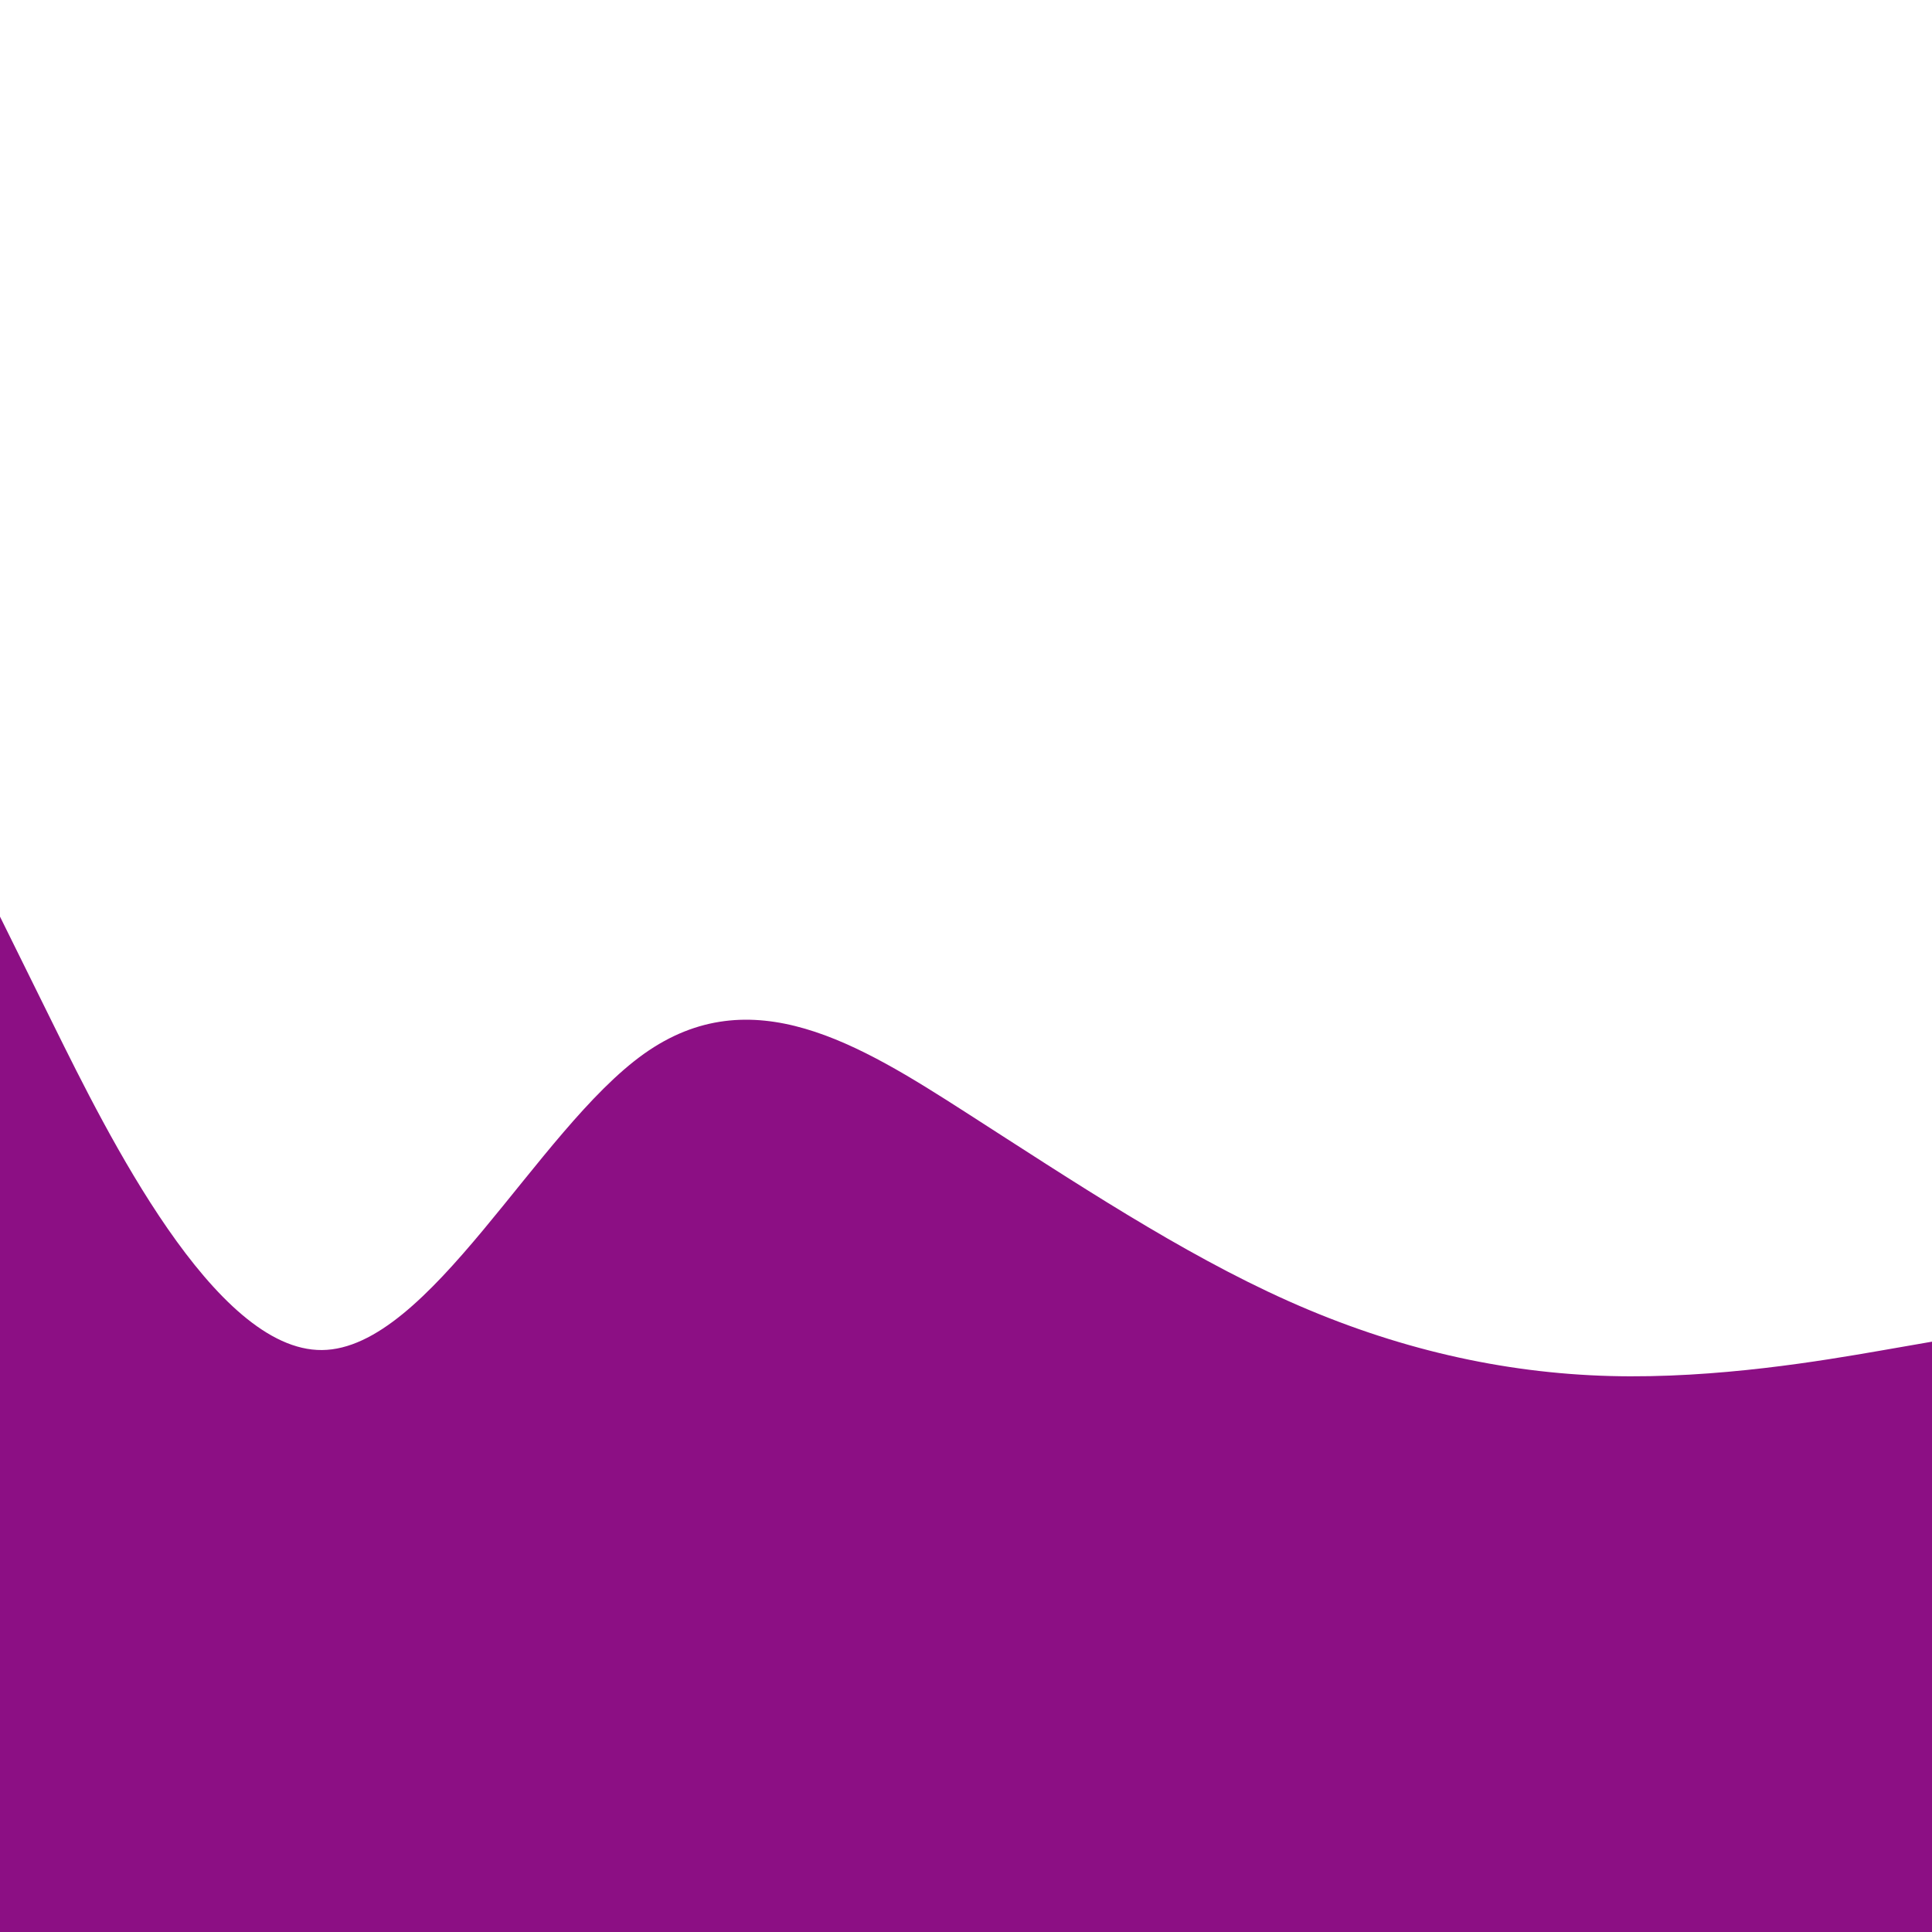
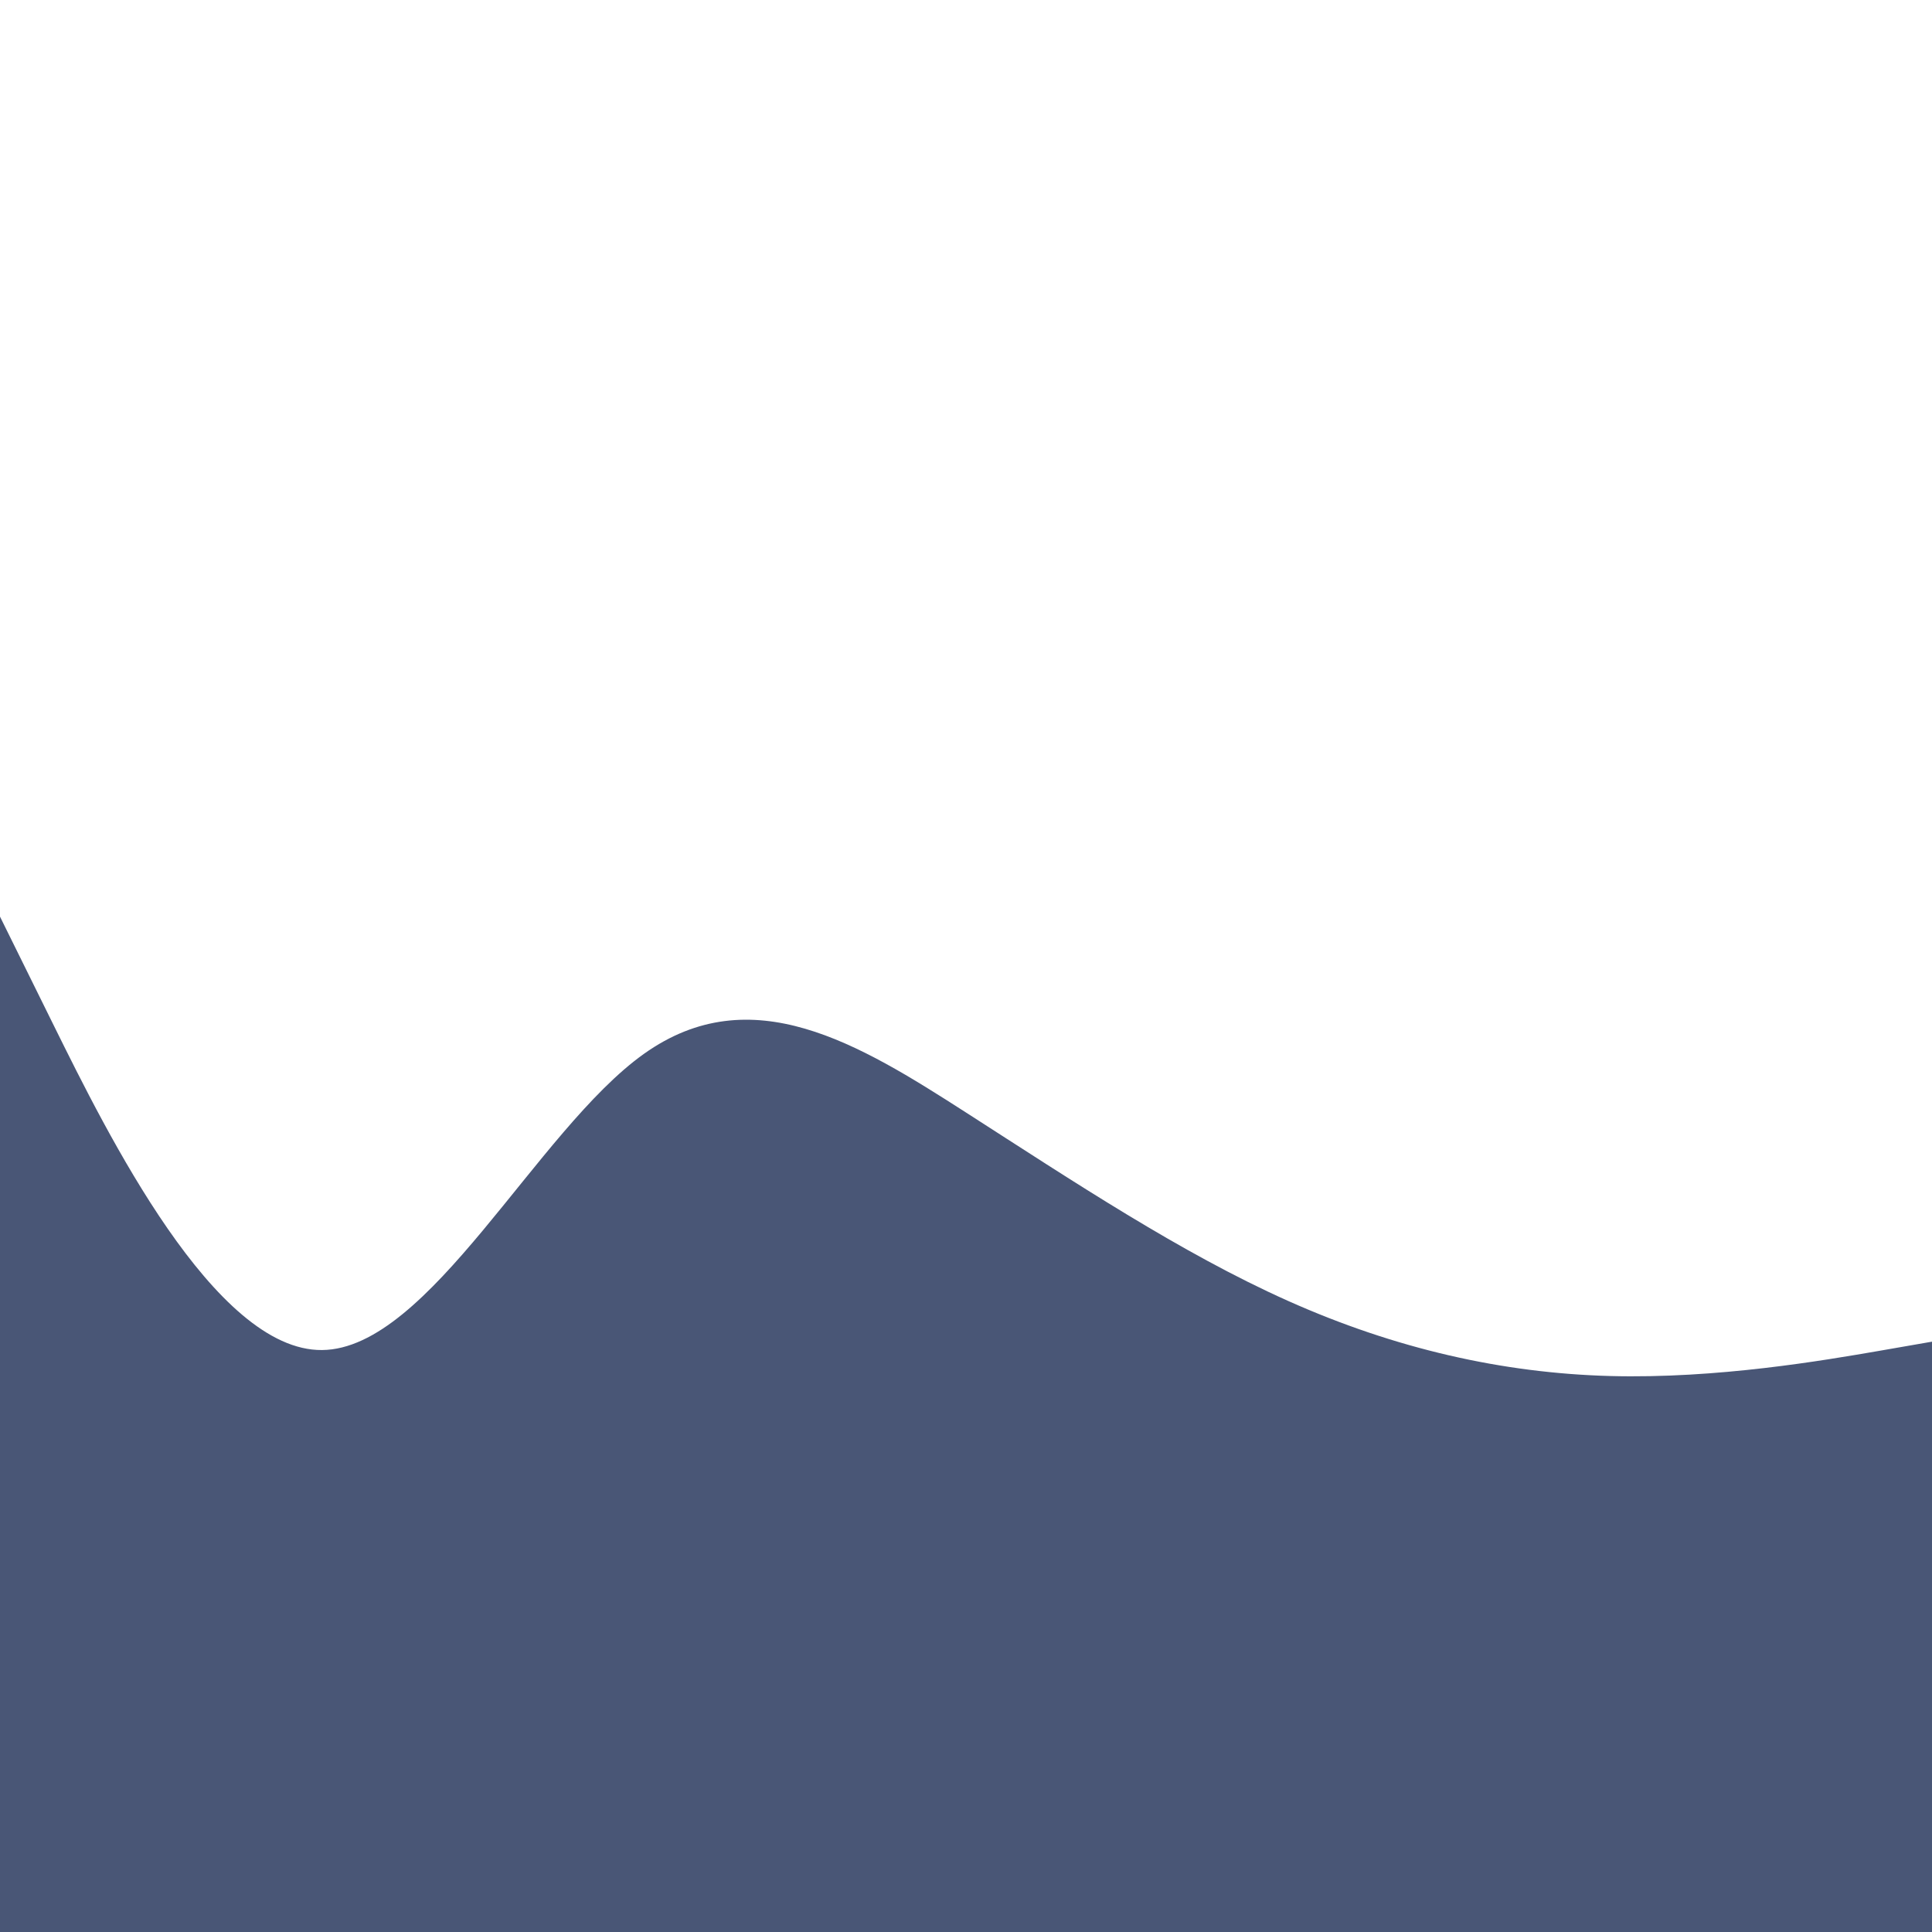
<svg xmlns="http://www.w3.org/2000/svg" id="visual" viewBox="0 0 1800 1800" width="1800" height="1800" version="1.1">
-   <path d="M0 854L50 955.2C100 1056.3 200 1258.7 300 1257.8C400 1257 500 1053 600 981.8C700 910.7 800 972.3 900 1036.5C1000 1100.7 1100 1167.3 1200 1212C1300 1256.7 1400 1279.3 1500 1282C1600 1284.7 1700 1267.3 1750 1258.7L1800 1250L1800 1801L1750 1801C1700 1801 1600 1801 1500 1801C1400 1801 1300 1801 1200 1801C1100 1801 1000 1801 900 1801C800 1801 700 1801 600 1801C500 1801 400 1801 300 1801C200 1801 100 1801 50 1801L0 1801Z" fill="#8c0f84" stroke-linecap="round" stroke-linejoin="miter" />
+   <path d="M0 854L50 955.2C100 1056.3 200 1258.7 300 1257.8C400 1257 500 1053 600 981.8C700 910.7 800 972.3 900 1036.5C1000 1100.7 1100 1167.3 1200 1212C1300 1256.7 1400 1279.3 1500 1282C1600 1284.7 1700 1267.3 1750 1258.7L1800 1250L1800 1801L1750 1801C1700 1801 1600 1801 1500 1801C1400 1801 1300 1801 1200 1801C1100 1801 1000 1801 900 1801C800 1801 700 1801 600 1801C500 1801 400 1801 300 1801C200 1801 100 1801 50 1801L0 1801Z" fill="#495676" stroke-linecap="round" stroke-linejoin="miter" />
</svg>
